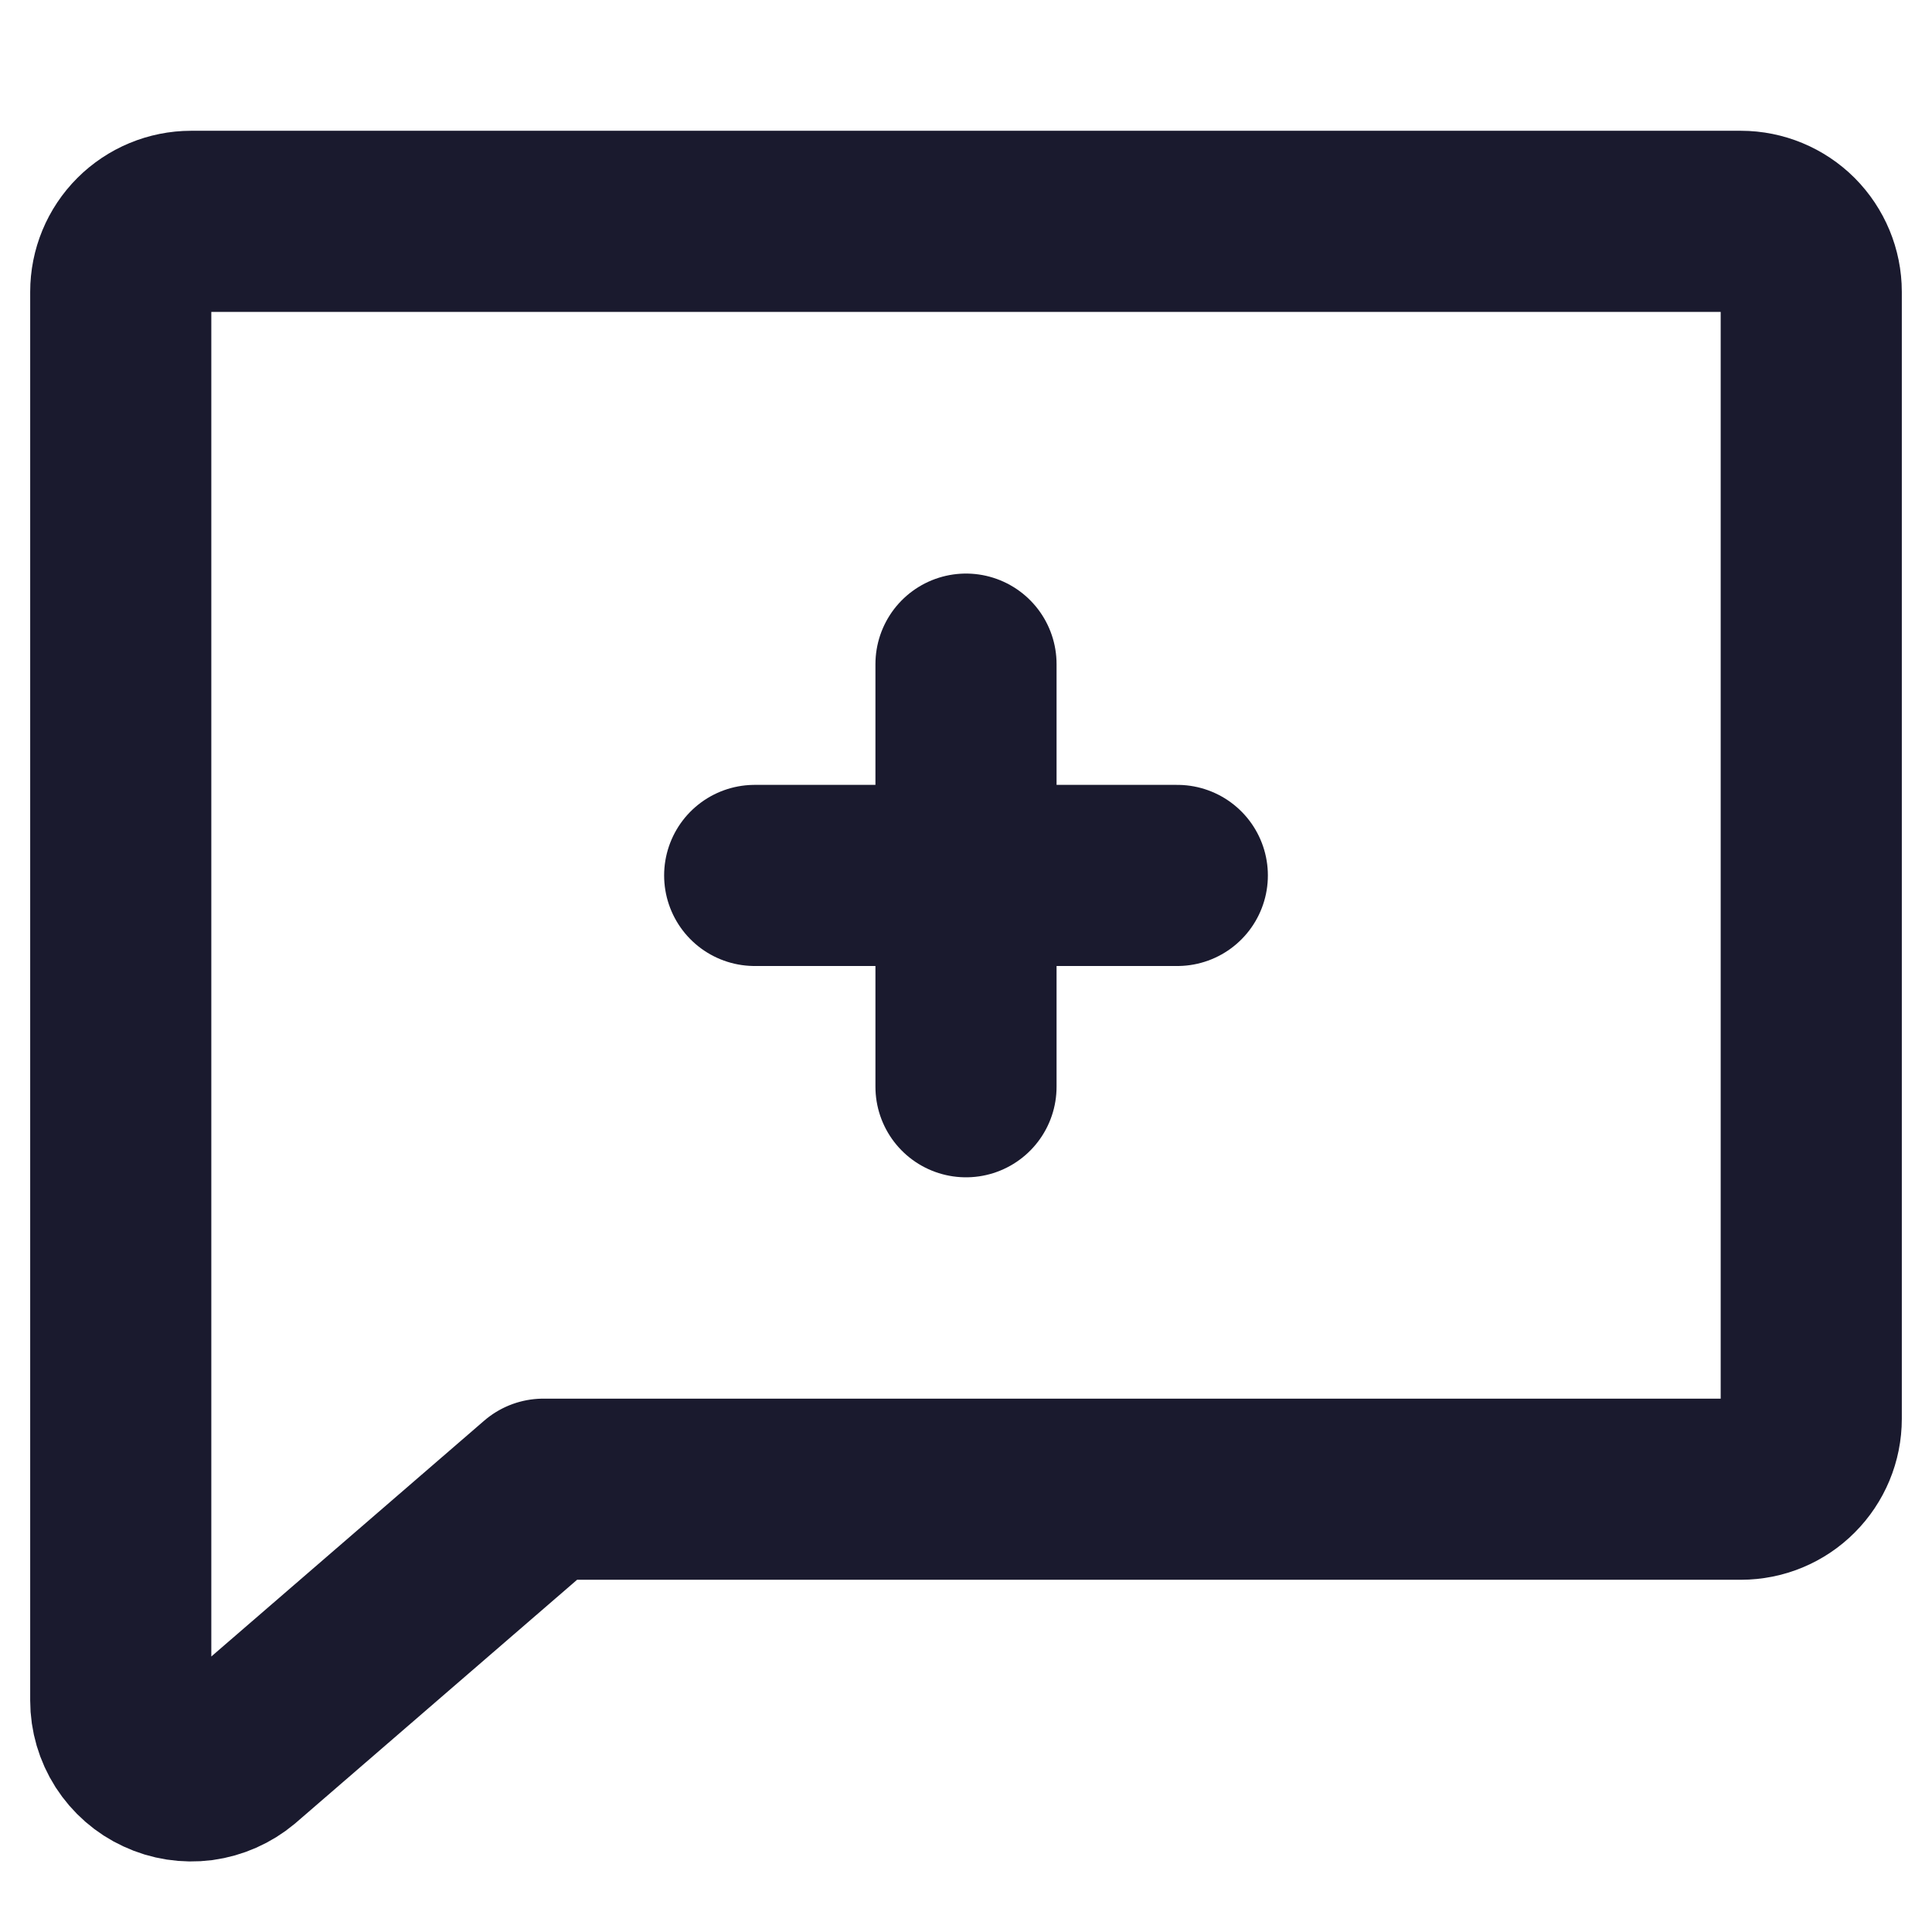
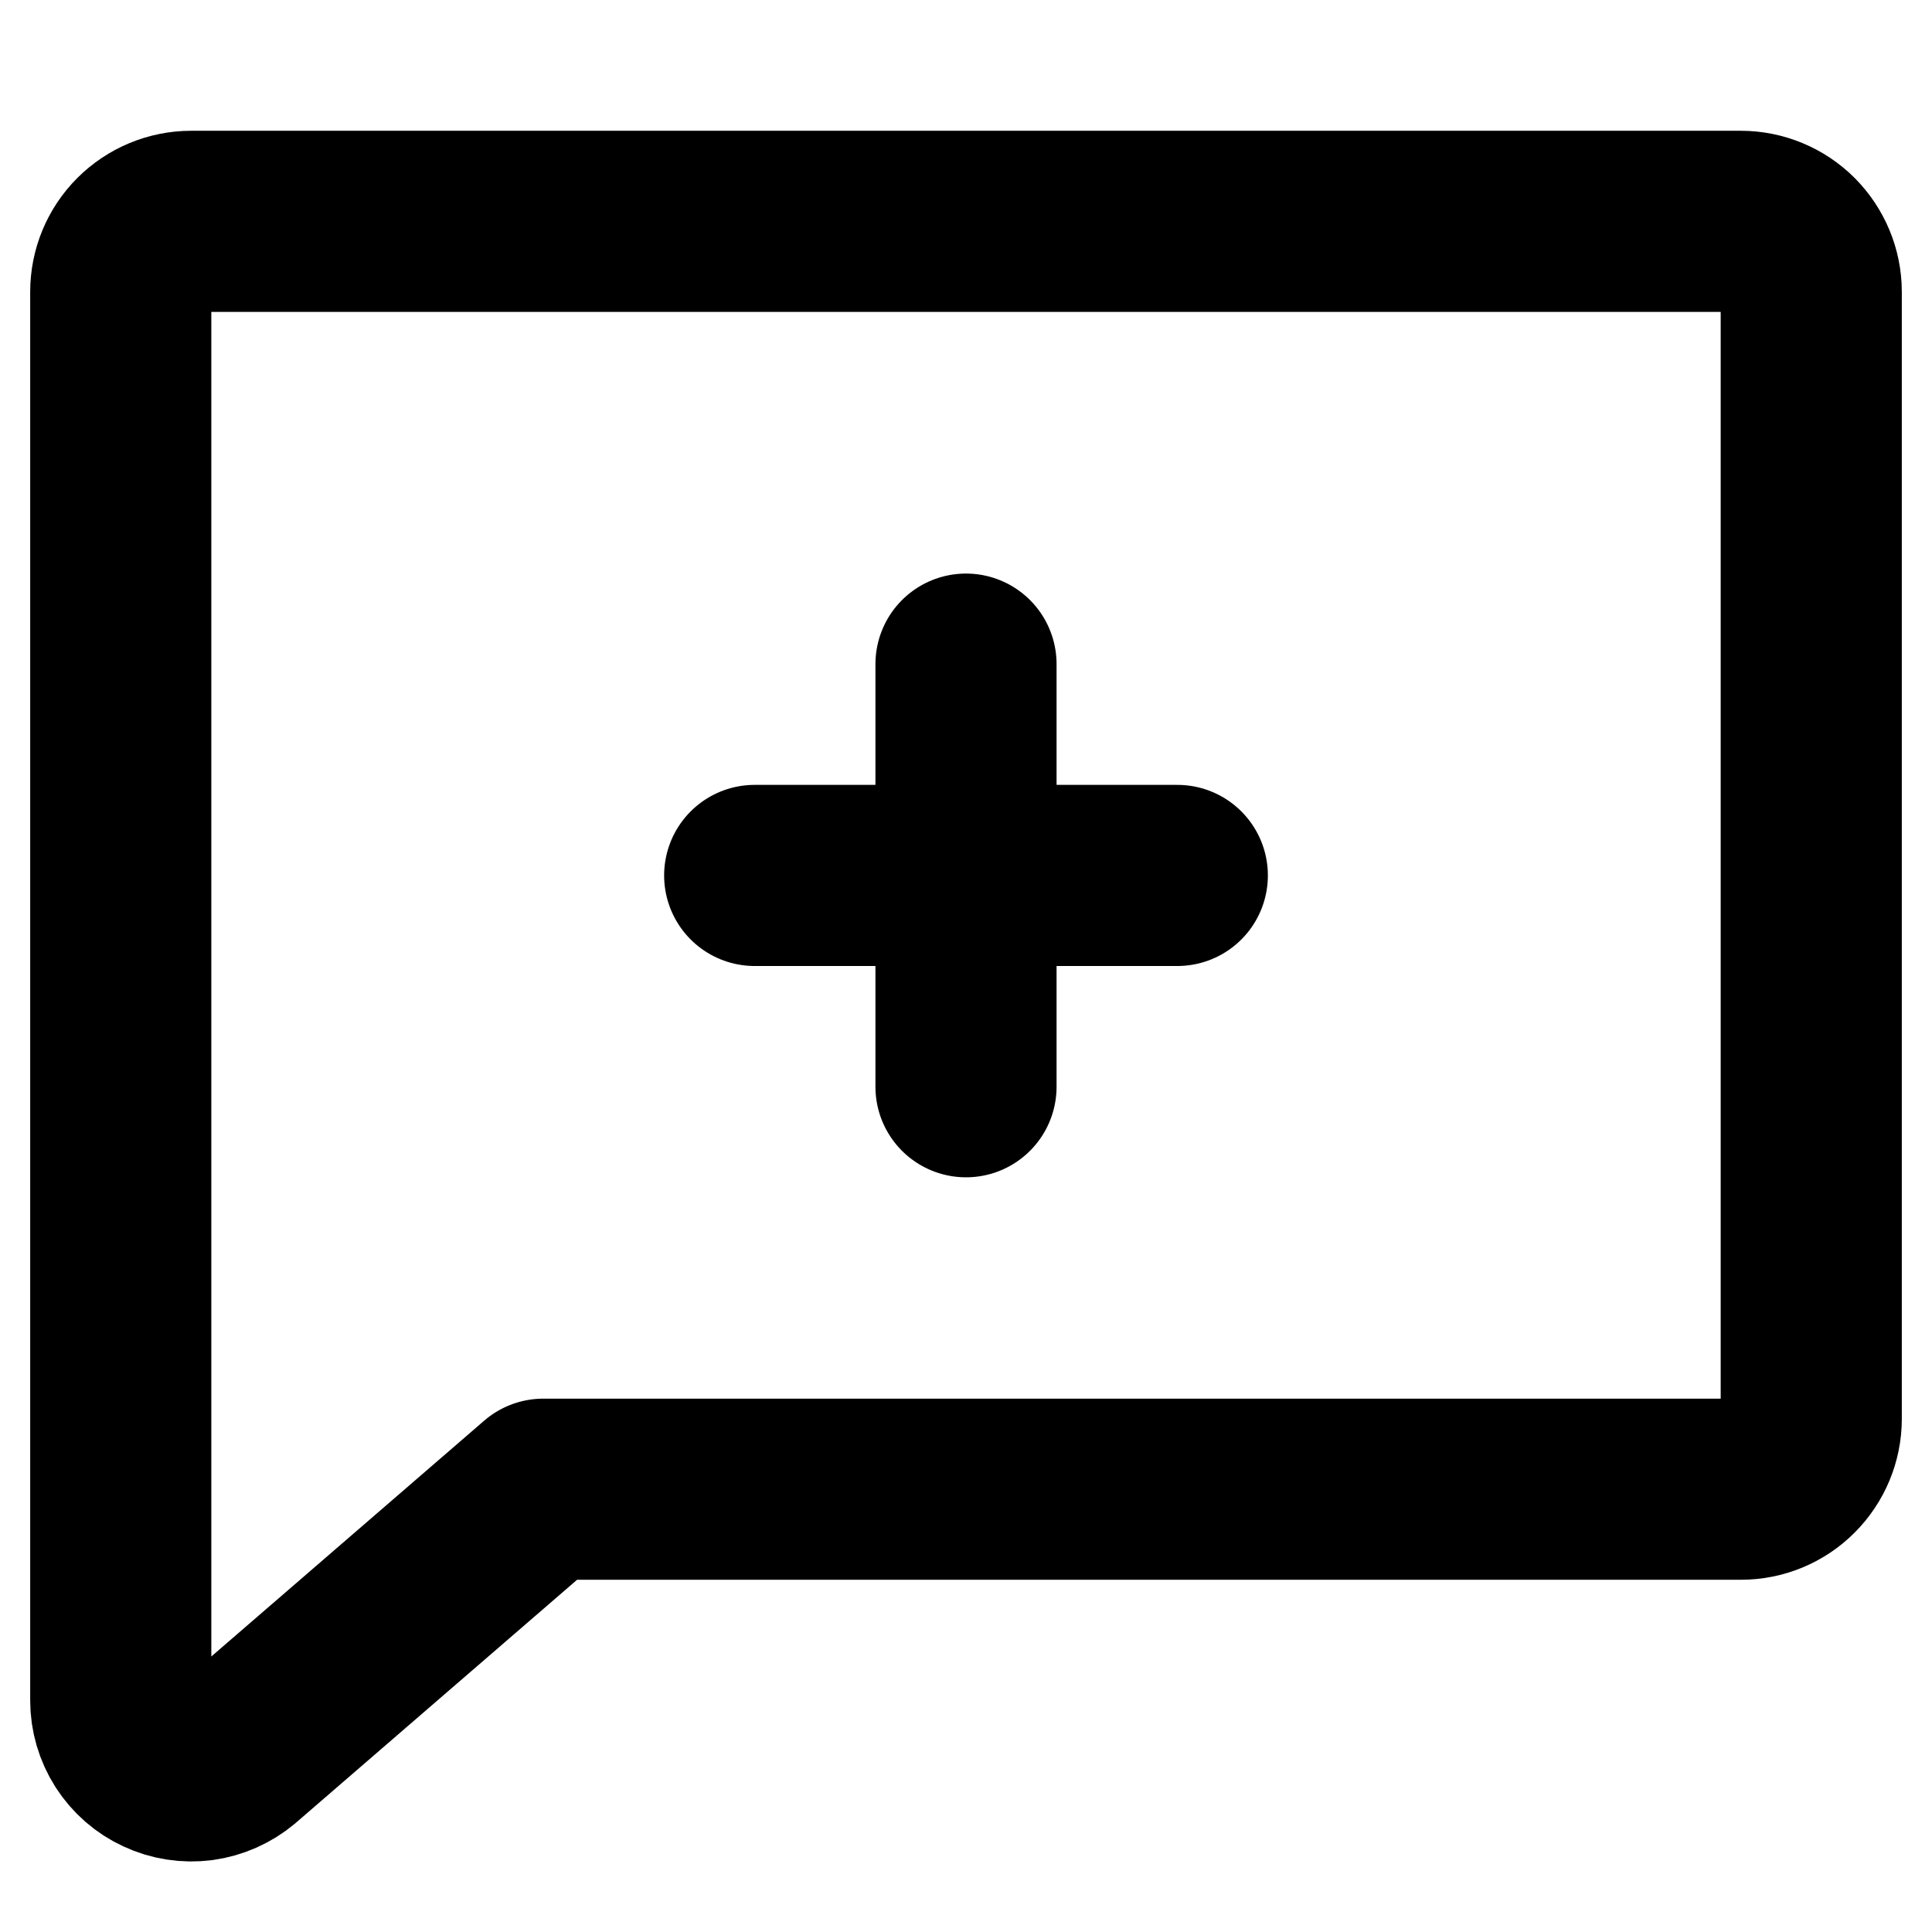
<svg xmlns="http://www.w3.org/2000/svg" width="16" height="16" viewBox="0 0 16 16" fill="none">
-   <path d="M1.959 14.529C1.874 14.6 1.77 14.646 1.66 14.661C1.55 14.675 1.438 14.658 1.338 14.611C1.237 14.565 1.152 14.49 1.092 14.397C1.032 14.303 1 14.194 1 14.083V2.417C1 2.262 1.061 2.114 1.171 2.004C1.28 1.895 1.429 1.833 1.583 1.833H8H14.417C14.571 1.833 14.72 1.895 14.829 2.004C14.938 2.114 15 2.262 15 2.417V11.75C15 11.905 14.938 12.053 14.829 12.162C14.72 12.272 14.571 12.333 14.417 12.333H4.5L1.959 14.529Z" stroke="#1A1A2E" stroke-width="1.5" stroke-linecap="round" stroke-linejoin="round" />
-   <path d="M6.25 7.25H9.75M8 5.5V9" stroke="#1A1A2E" stroke-width="1.5" stroke-linecap="round" stroke-linejoin="round" />
+   <path d="M1.959 14.529C1.874 14.6 1.77 14.646 1.66 14.661C1.55 14.675 1.438 14.658 1.338 14.611C1.237 14.565 1.152 14.49 1.092 14.397C1.032 14.303 1 14.194 1 14.083V2.417C1 2.262 1.061 2.114 1.171 2.004C1.28 1.895 1.429 1.833 1.583 1.833H8H14.417C14.571 1.833 14.72 1.895 14.829 2.004C14.938 2.114 15 2.262 15 2.417V11.75C15 11.905 14.938 12.053 14.829 12.162C14.72 12.272 14.571 12.333 14.417 12.333H4.5L1.959 14.529Z" stroke="currentColor" stroke-width="1.5" stroke-linecap="round" stroke-linejoin="round" />
+   <path d="M6.25 7.25H9.75M8 5.5V9" stroke="currentColor" stroke-width="1.5" stroke-linecap="round" stroke-linejoin="round" />
</svg>
